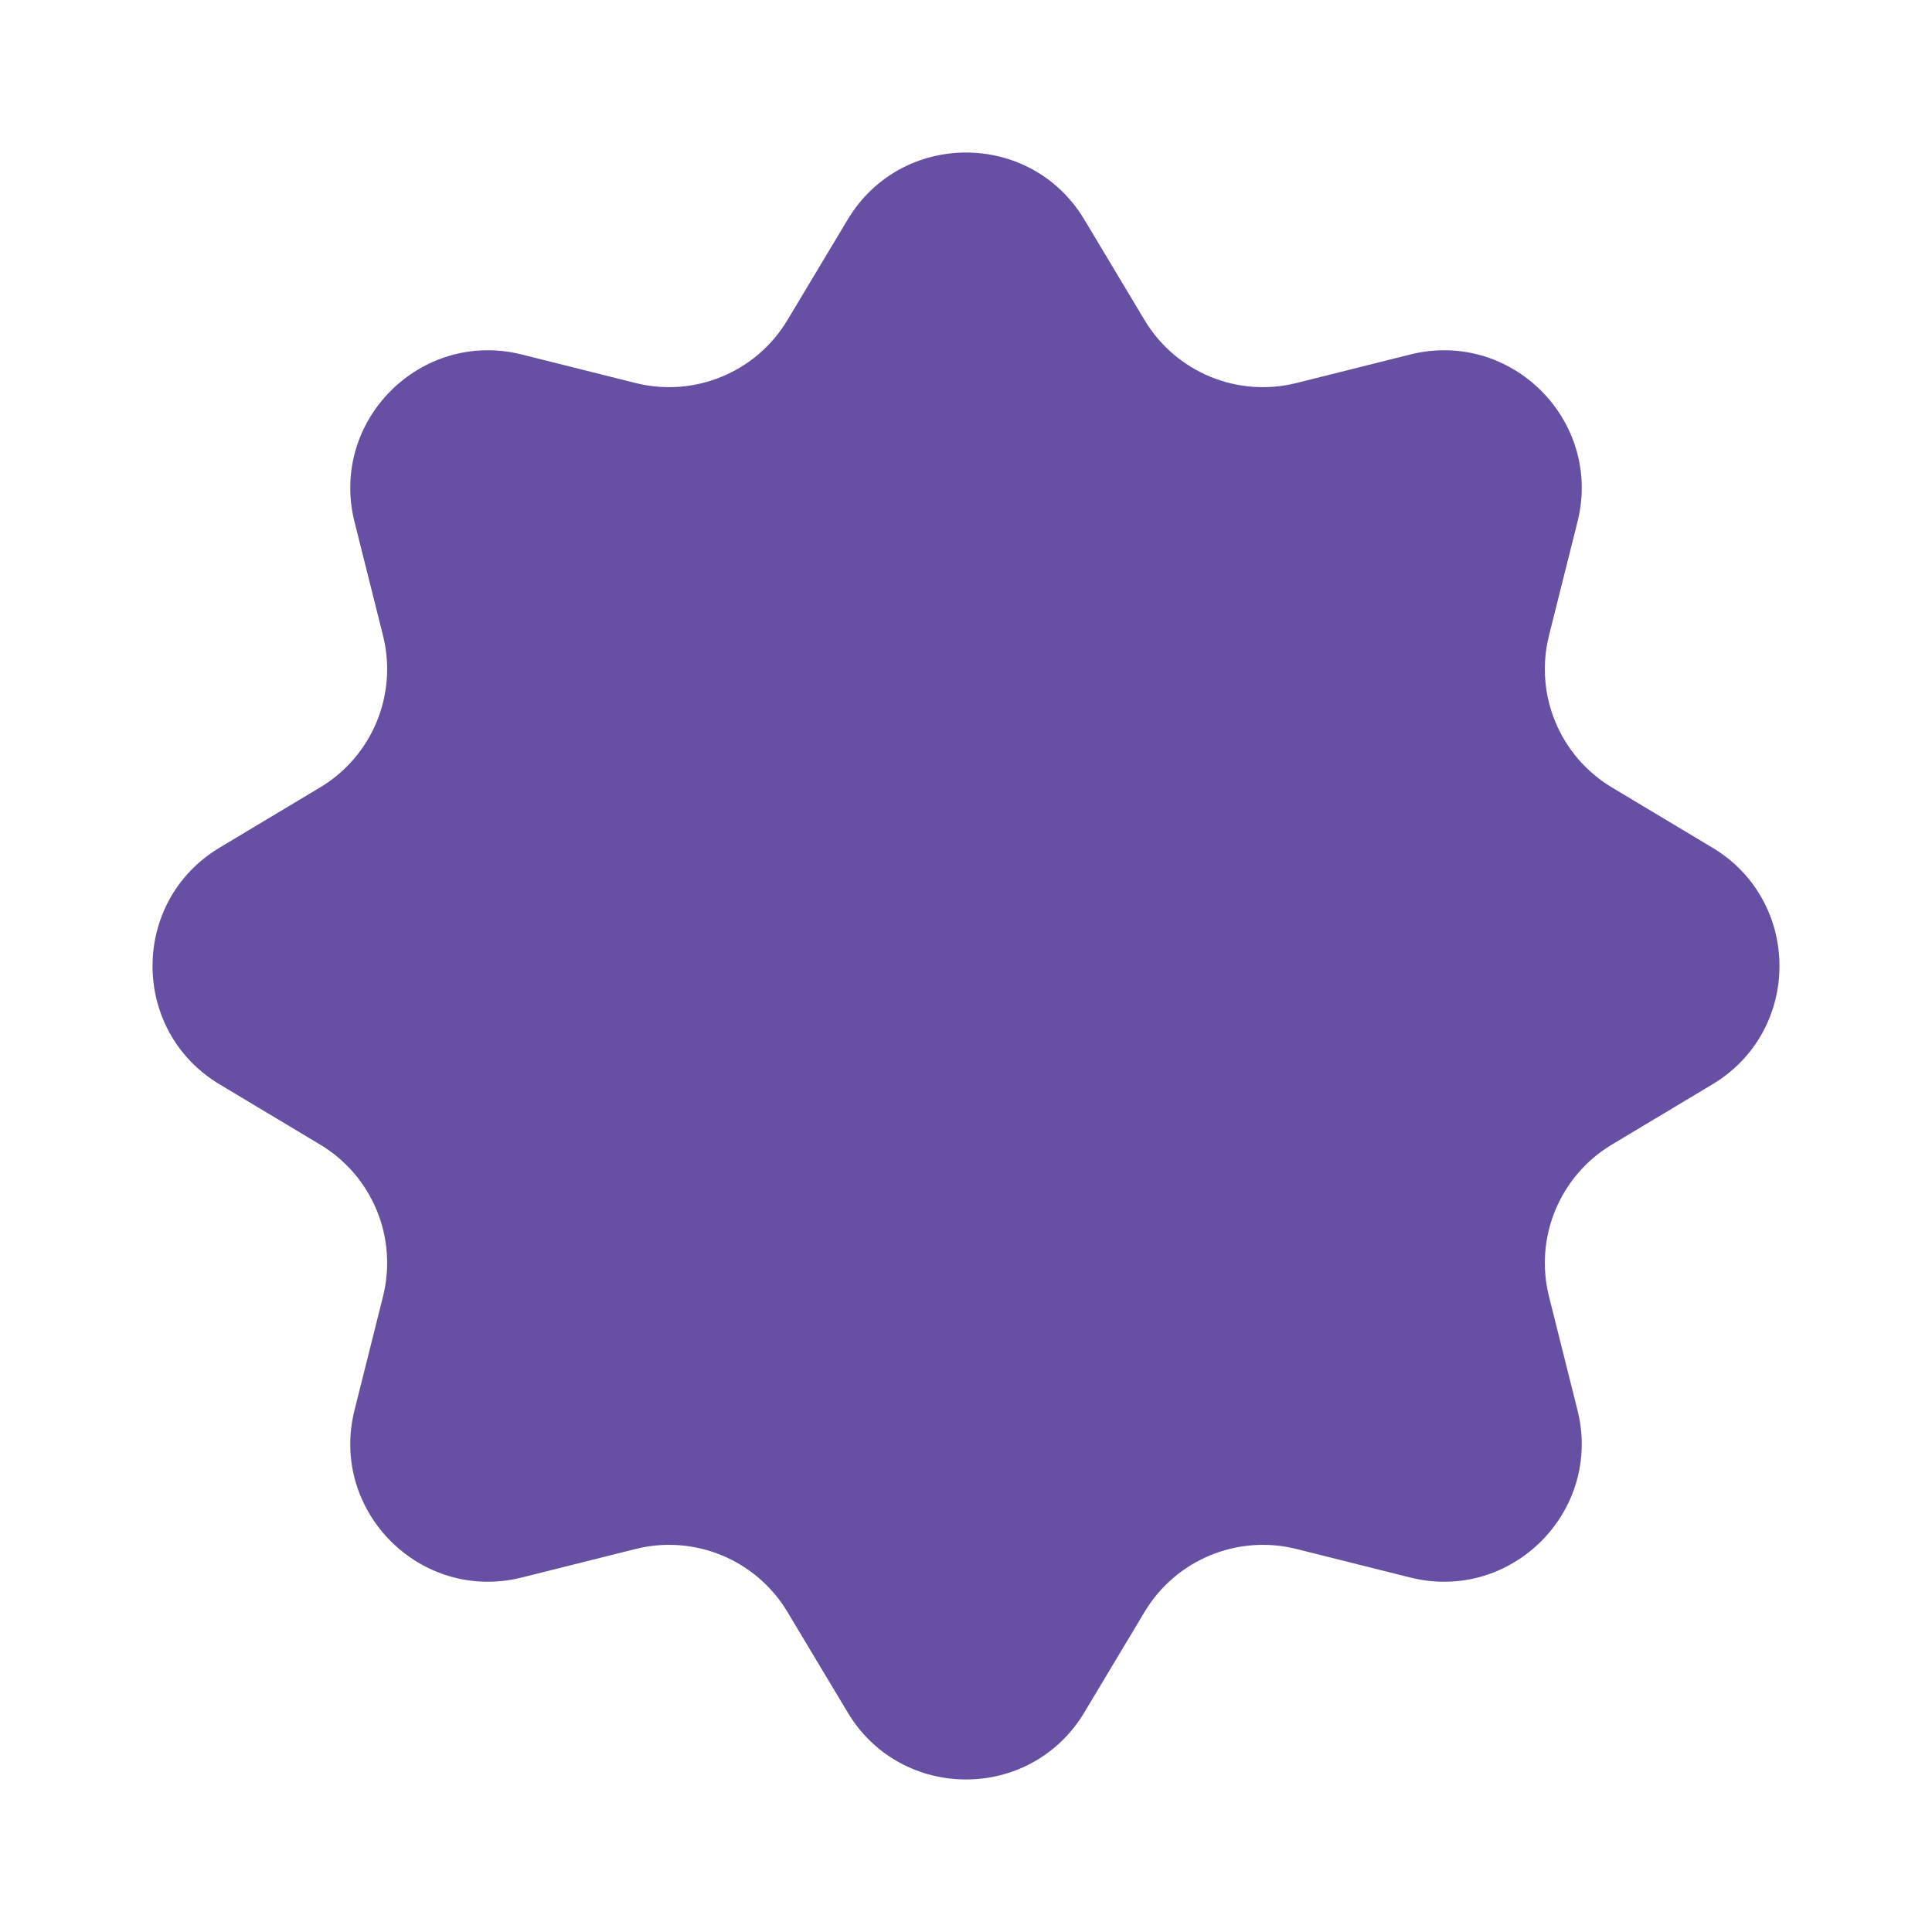
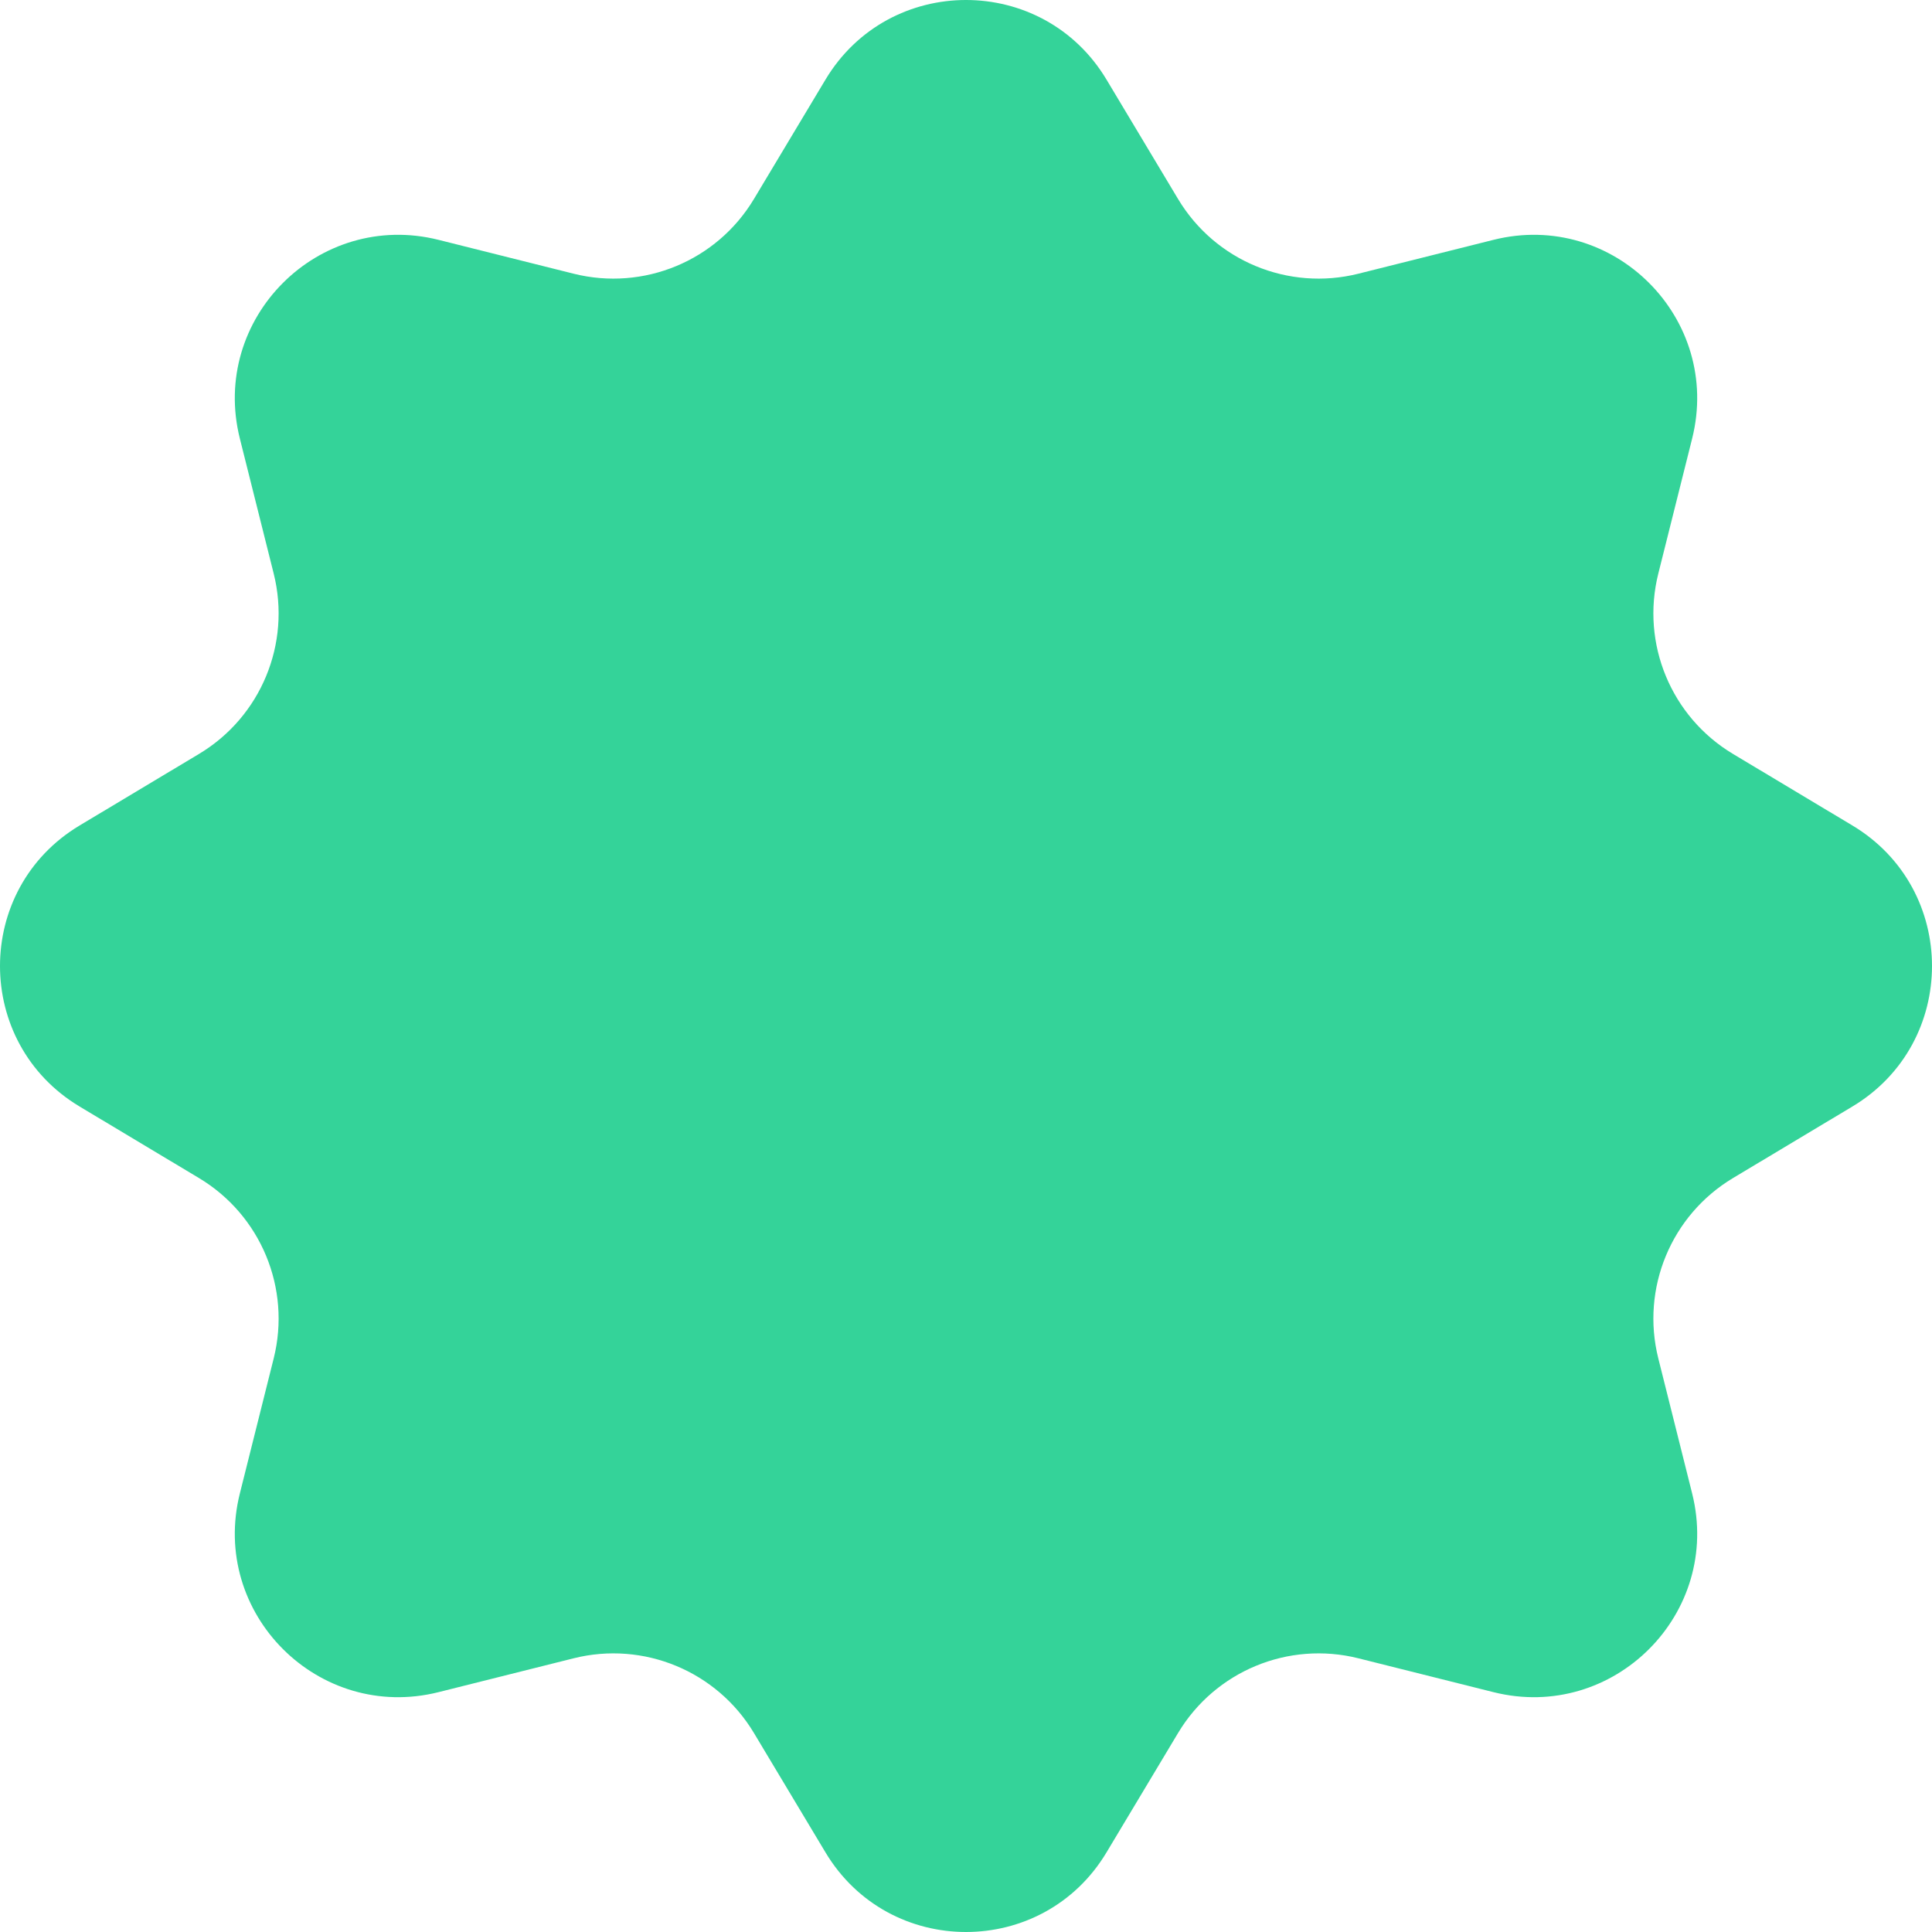
- <svg xmlns="http://www.w3.org/2000/svg" width="380" height="380" viewBox="0 0 380 380" fill="none">
-   <path d="M166.725 43.187C177.261 25.604 202.739 25.604 213.275 43.187L225.124 62.96C231.268 73.214 243.399 78.239 254.995 75.333L277.355 69.729C297.237 64.747 315.253 82.763 310.271 102.645L304.667 125.005C301.762 136.601 306.786 148.732 317.04 154.876L336.813 166.725C354.396 177.261 354.396 202.739 336.813 213.275L317.04 225.124C306.786 231.268 301.762 243.399 304.667 254.995L310.271 277.355C315.253 297.237 297.237 315.253 277.355 310.271L254.995 304.667C243.399 301.762 231.268 306.786 225.124 317.04L213.275 336.813C202.739 354.396 177.261 354.396 166.725 336.813L154.876 317.04C148.732 306.786 136.601 301.762 125.005 304.667L102.646 310.271C82.763 315.253 64.747 297.237 69.729 277.355L75.333 254.995C78.239 243.399 73.214 231.268 62.96 225.124L43.187 213.275C25.604 202.739 25.604 177.261 43.187 166.725L62.96 154.876C73.214 148.732 78.239 136.601 75.333 125.005L69.729 102.646C64.747 82.763 82.763 64.747 102.645 69.729L125.005 75.333C136.601 78.239 148.732 73.214 154.876 62.96L166.725 43.187Z" fill="#6750A4" />
+ <svg xmlns="http://www.w3.org/2000/svg" width="320" height="320" viewBox="0 0 320 320" fill="none">
+   <path d="M136.725 13.187C147.261 -4.396 172.739 -4.396 183.275 13.187L195.124 32.96C201.268 43.214 213.399 48.239 224.995 45.333L247.355 39.729C267.237 34.747 285.253 52.763 280.271 72.645L274.667 95.005C271.762 106.601 276.786 118.732 287.04 124.876L306.813 136.725C324.396 147.261 324.396 172.739 306.813 183.275L287.04 195.124C276.786 201.268 271.762 213.399 274.667 224.995L280.271 247.355C285.253 267.237 267.237 285.253 247.355 280.271L224.995 274.667C213.399 271.762 201.268 276.786 195.124 287.04L183.275 306.813C172.739 324.396 147.261 324.396 136.725 306.813L124.876 287.04C118.732 276.786 106.601 271.762 95.005 274.667L72.645 280.271C52.763 285.253 34.747 267.237 39.729 247.355L45.333 224.995C48.239 213.399 43.214 201.268 32.96 195.124L13.187 183.275C-4.396 172.739 -4.396 147.261 13.187 136.725L32.96 124.876C43.214 118.732 48.239 106.601 45.333 95.005L39.729 72.645C34.747 52.763 52.763 34.747 72.645 39.729L95.005 45.333C106.601 48.239 118.732 43.214 124.876 32.96L136.725 13.187Z" fill="#34D399" />
</svg>
